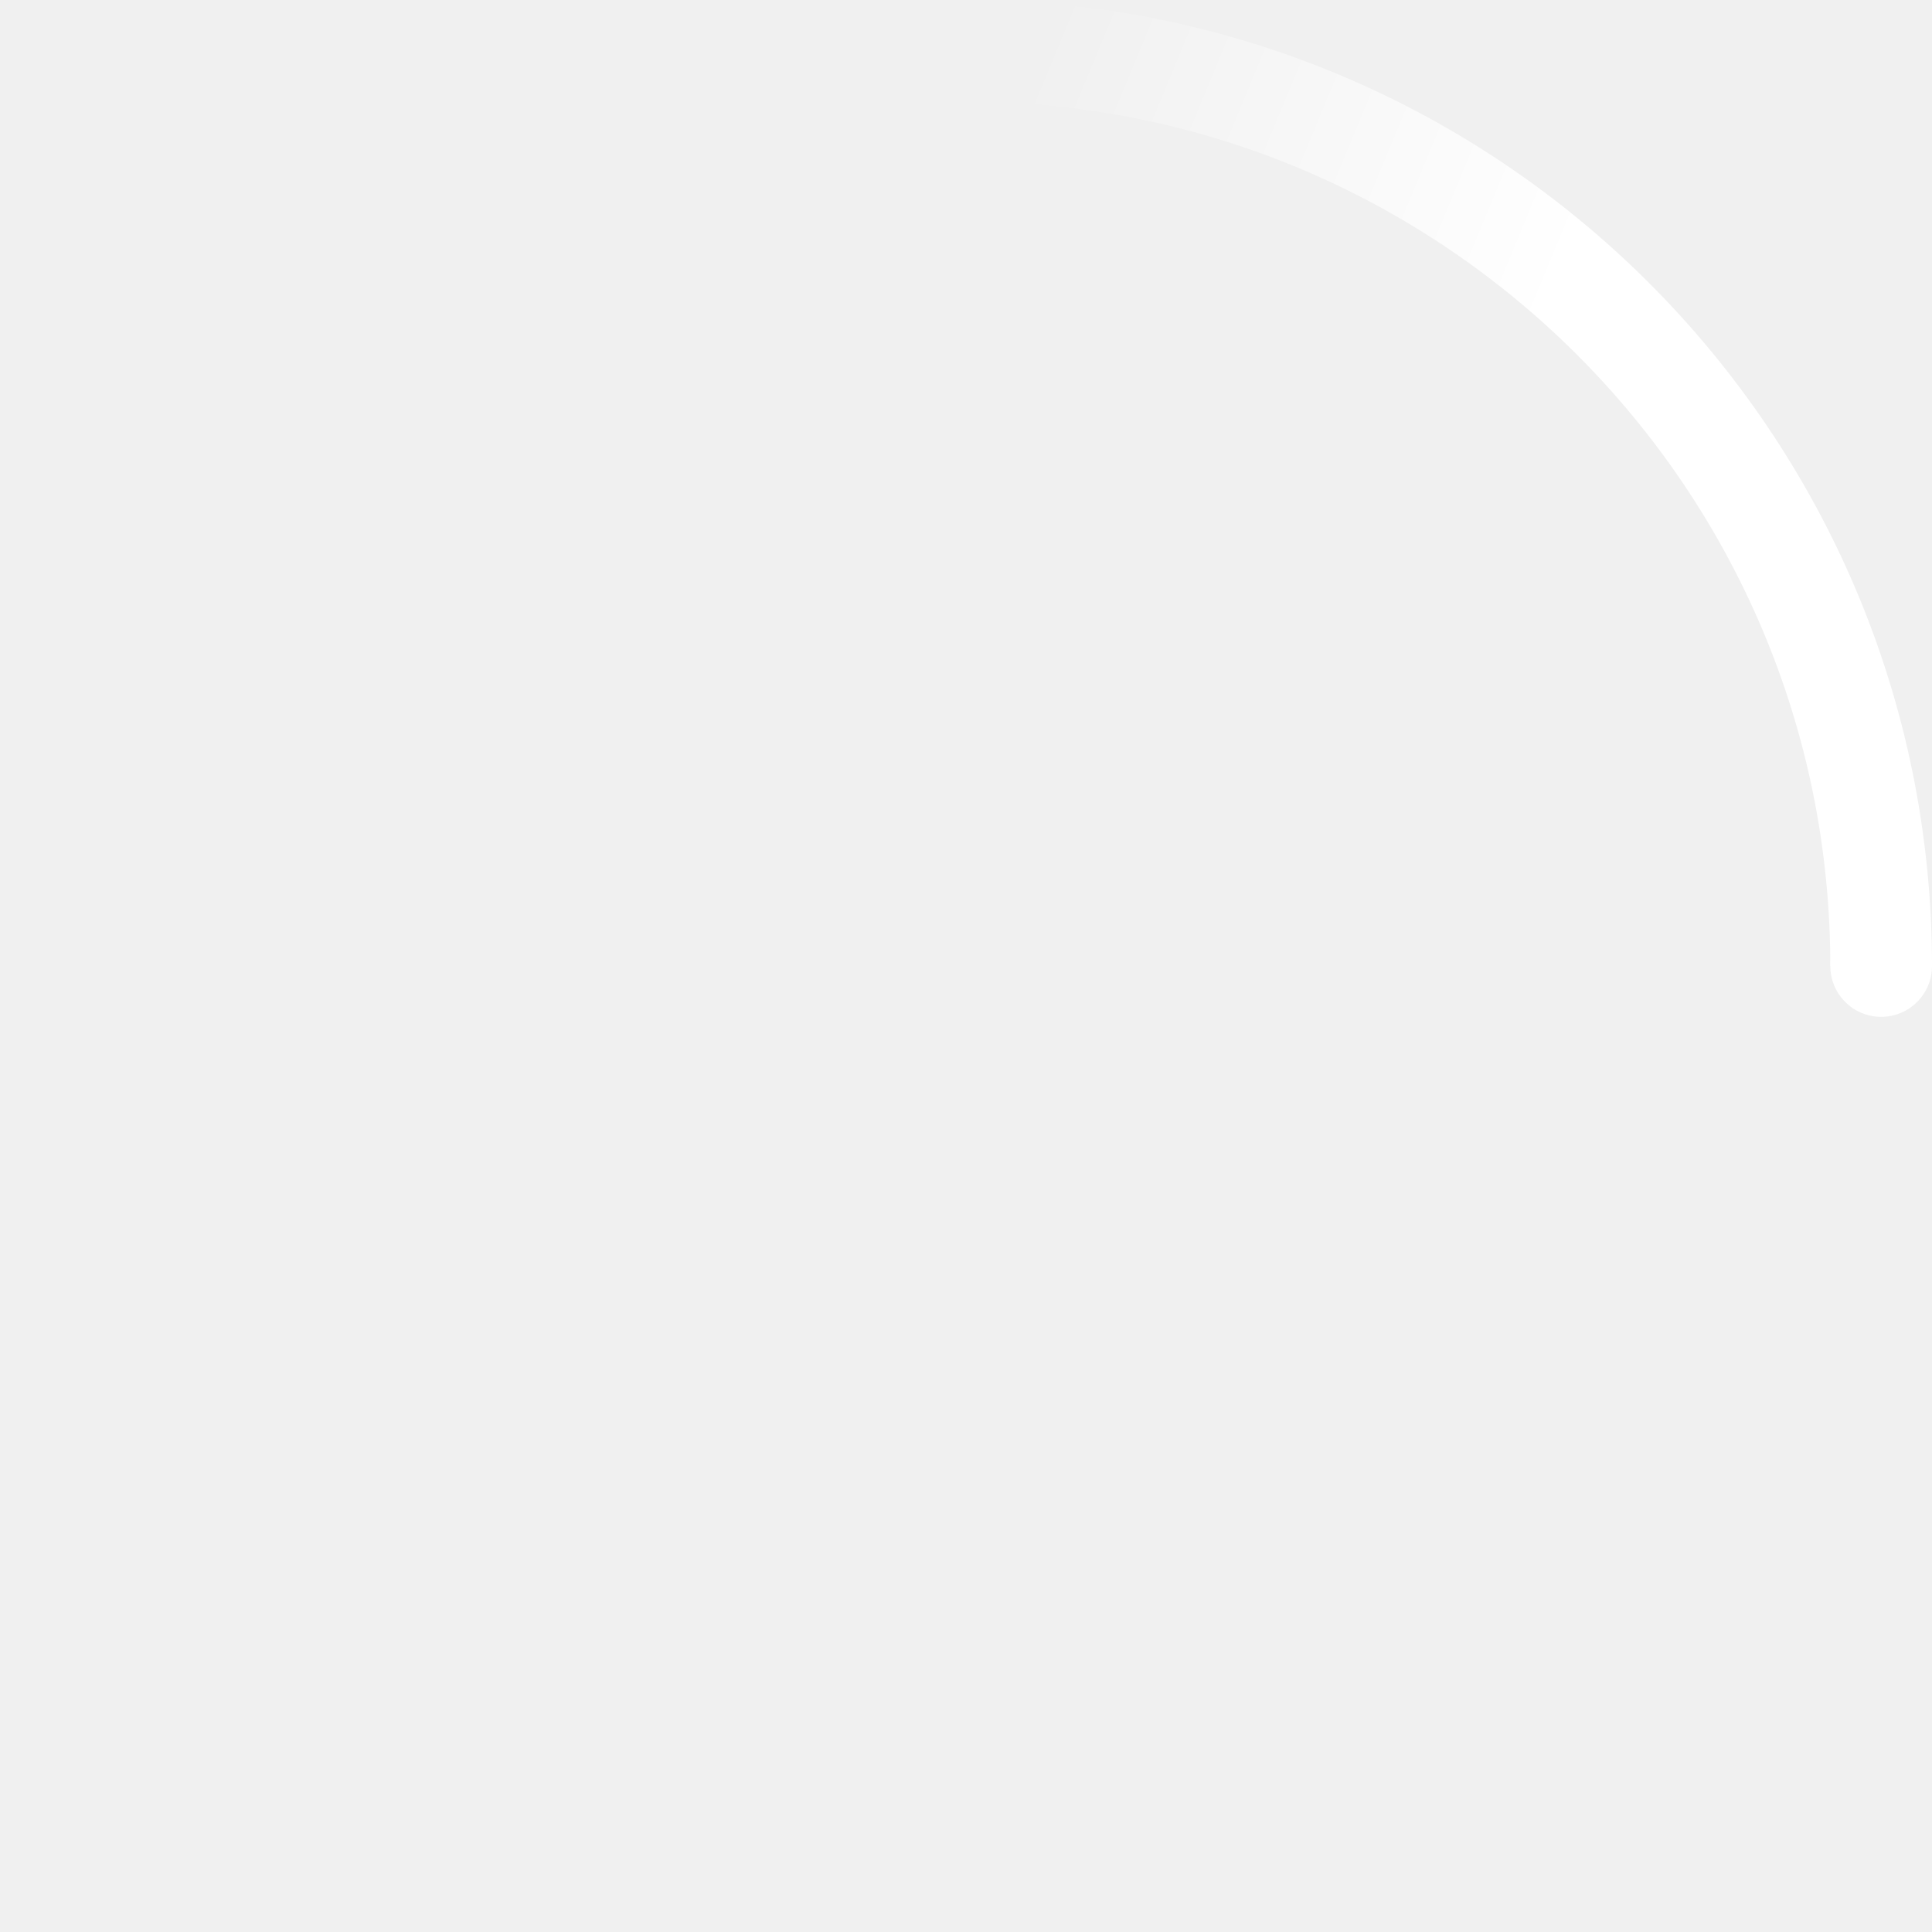
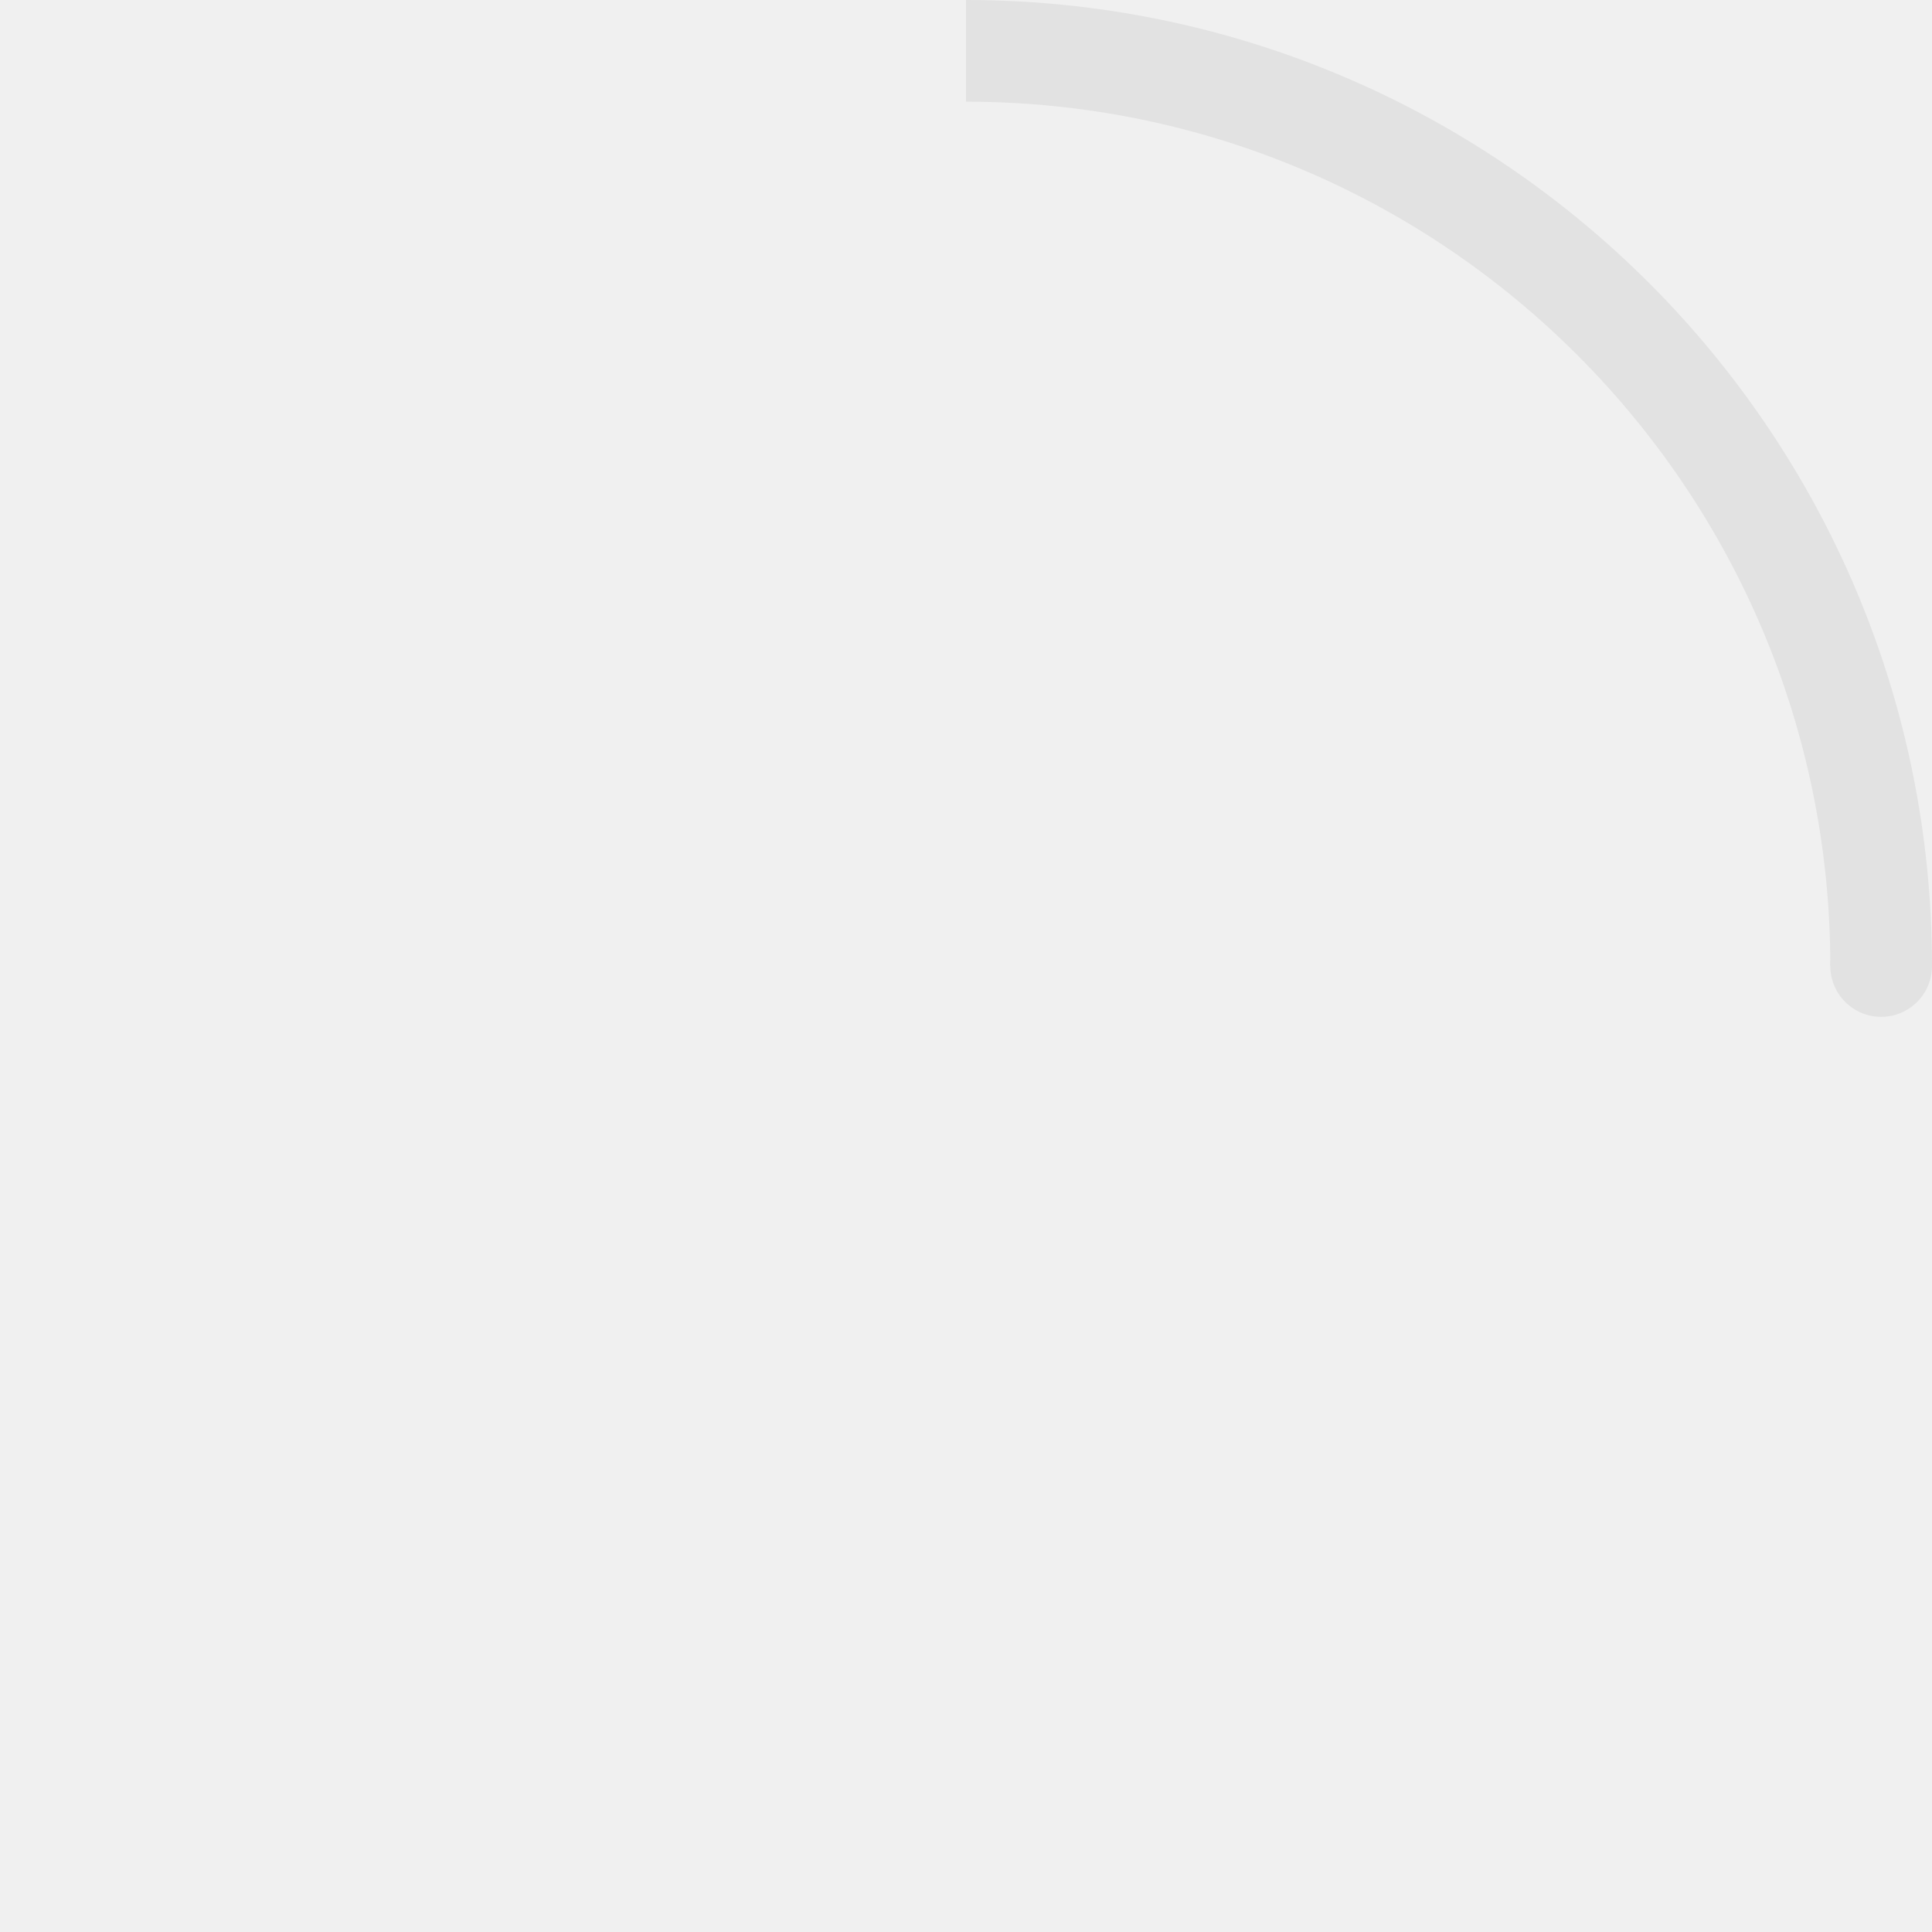
- <svg xmlns="http://www.w3.org/2000/svg" viewBox="0 0 38 38">
+ <svg xmlns="http://www.w3.org/2000/svg" viewBox="0 0 38 38" fill="#E2E2E2">
  <defs>
    <linearGradient x1="8.042%" y1="0%" x2="65.682%" y2="23.865%" id="a">
-       <stop stop-color="#fff" stop-opacity="0" offset="0%" />
-       <stop stop-color="#fff" stop-opacity=".631" offset="63.146%" />
-       <stop stop-color="#fff" offset="100%" />
+       <stop stop-color="#E2E2E2" stop-opacity="0" offset="0%" />
+       <stop stop-color="#E2E2E2" stop-opacity=".631" offset="63.146%" />
+       <stop stop-color="#E2E2E2" offset="100%" />
    </linearGradient>
  </defs>
-   <g fill="none" fill-rule="evenodd">
+   <g fill="none" fill-rule="#E2E2E2">
    <g transform="translate(1 1)">
-       <path d="M36 18c0-9.94-8.06-18-18-18" id="Oval-2" stroke="url(#a)" stroke-width="2">
+       <path d="M36 18c0-9.94-8.06-18-18-18" id="Oval-2" stroke="#E2E2E2" stroke-width="2">
        <animateTransform attributeName="transform" type="rotate" from="0 18 18" to="360 18 18" dur="0.9s" repeatCount="indefinite" />
      </path>
-       <circle fill="#fff" cx="36" cy="18" r="1">
+       <circle fill="#E2E2E2" cx="36" cy="18" r="1">
        <animateTransform attributeName="transform" type="rotate" from="0 18 18" to="360 18 18" dur="0.9s" repeatCount="indefinite" />
      </circle>
    </g>
  </g>
</svg>
